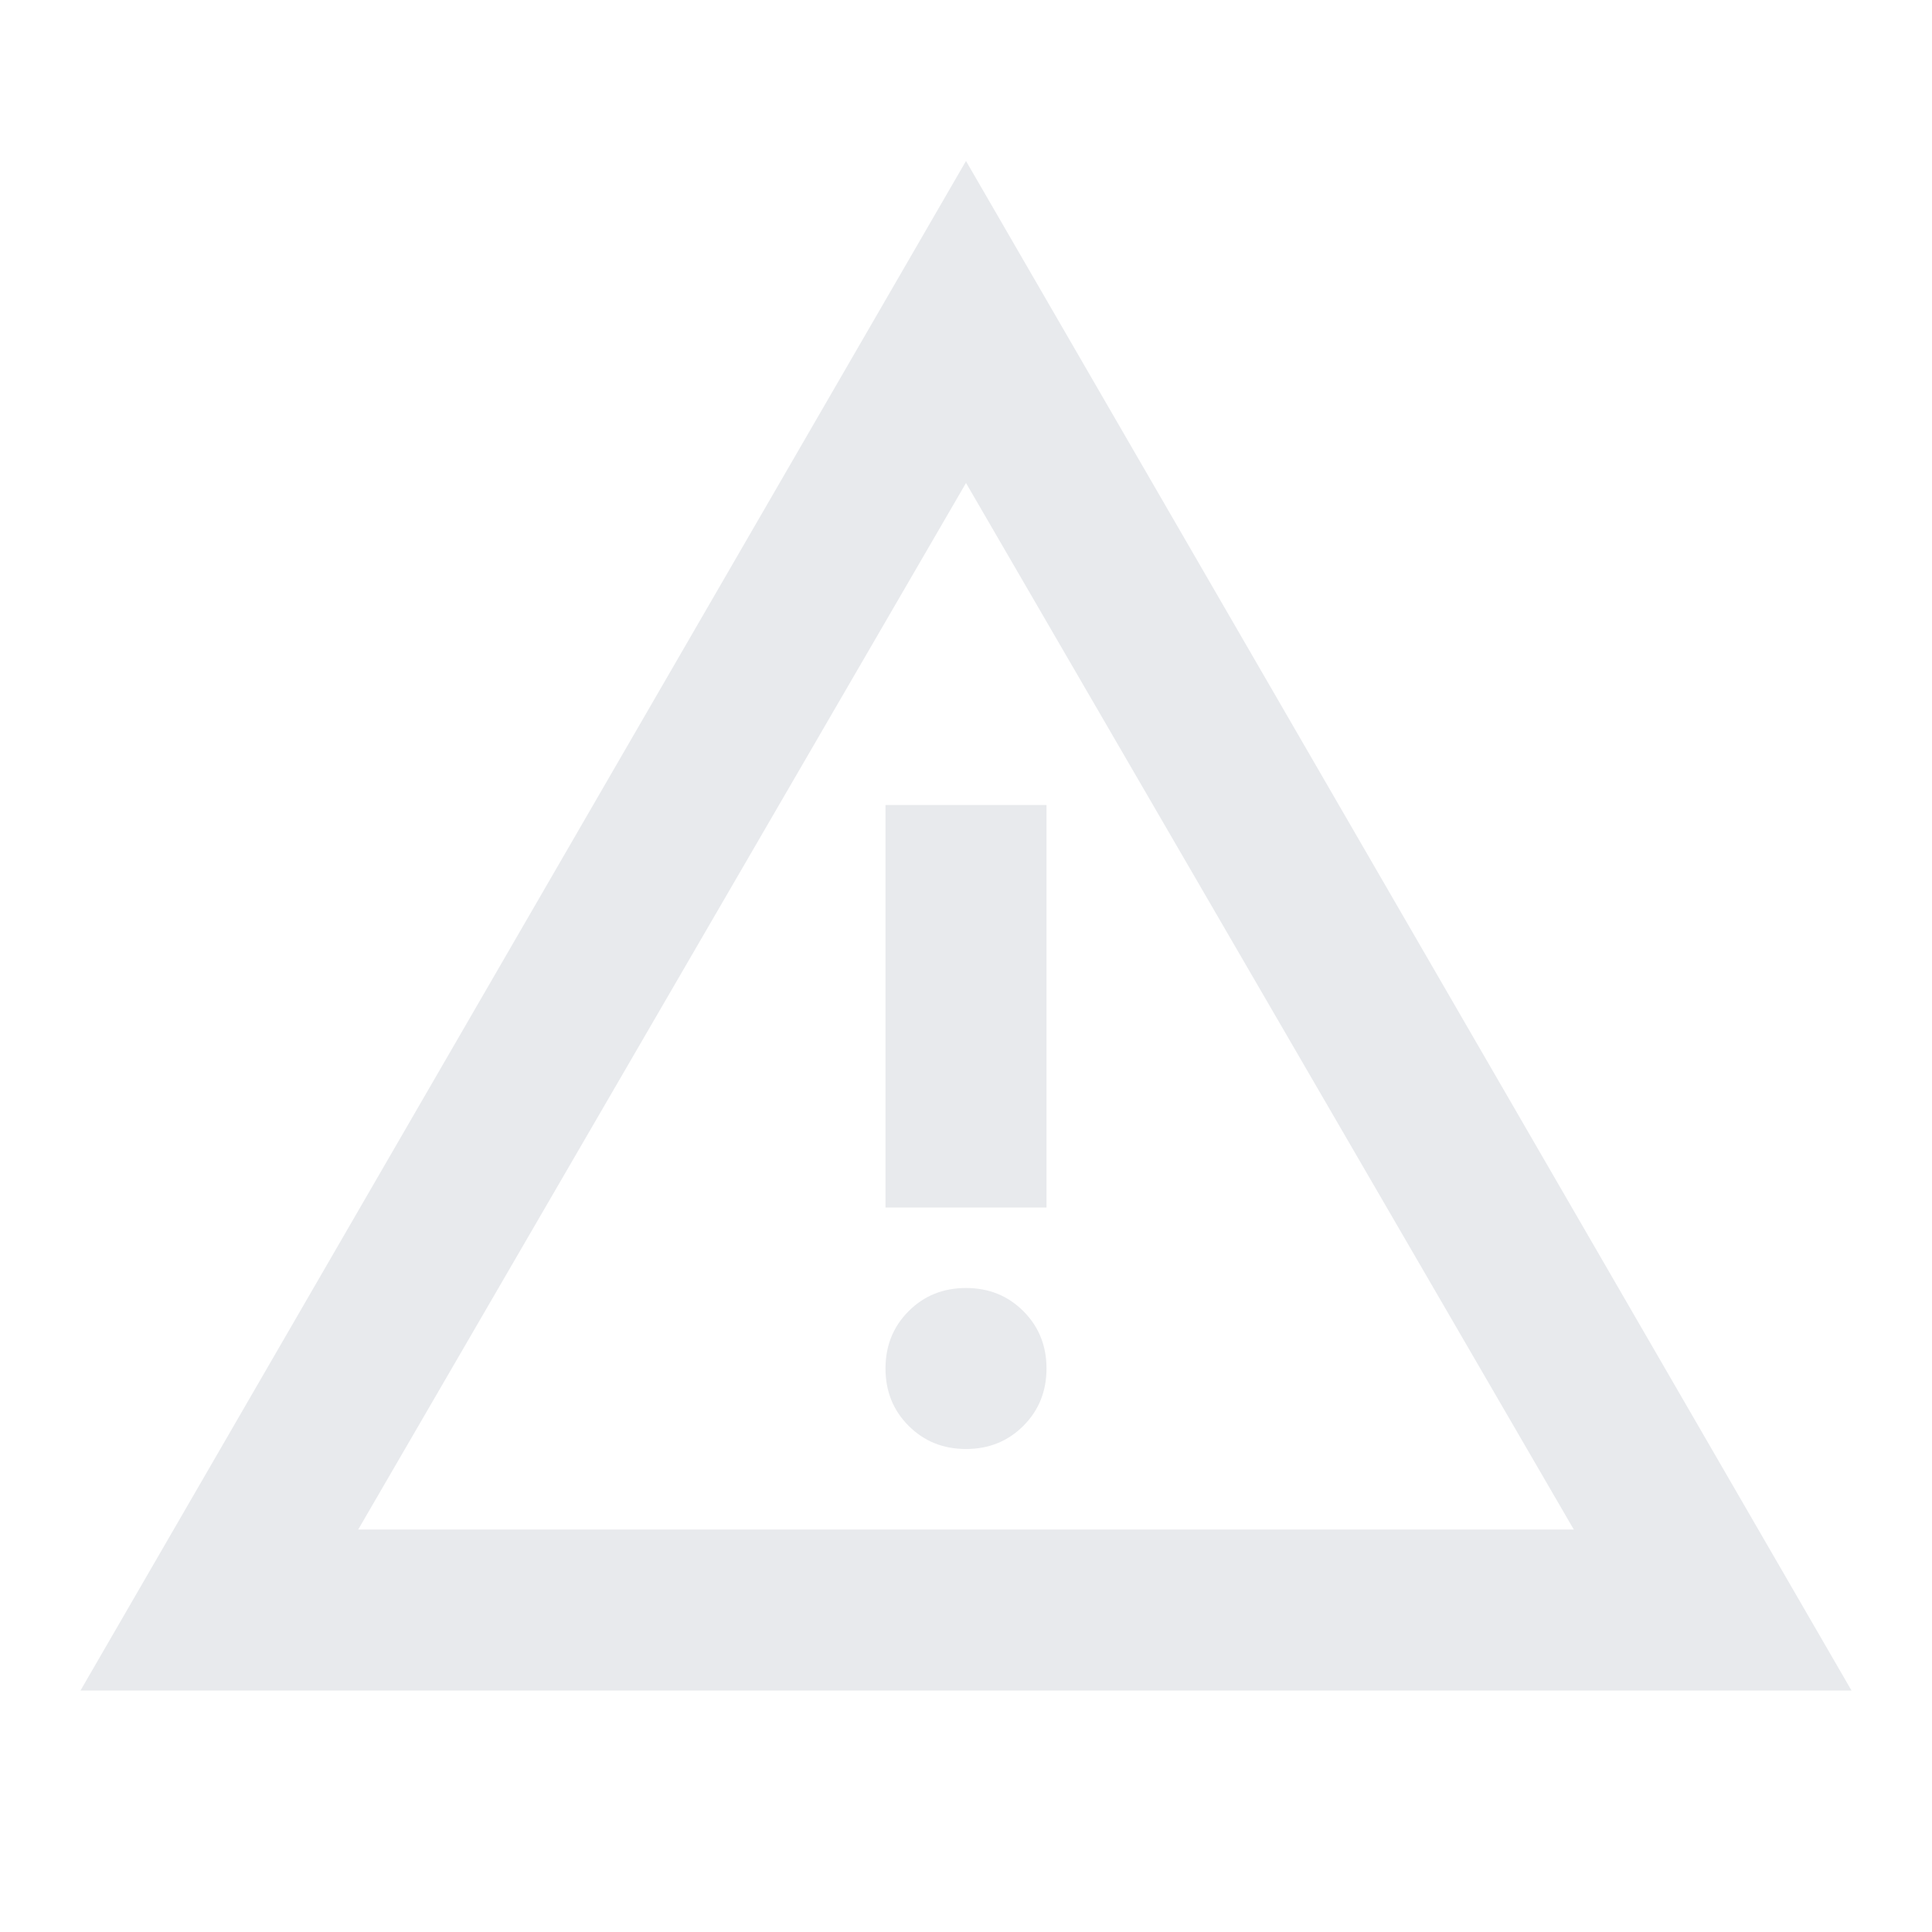
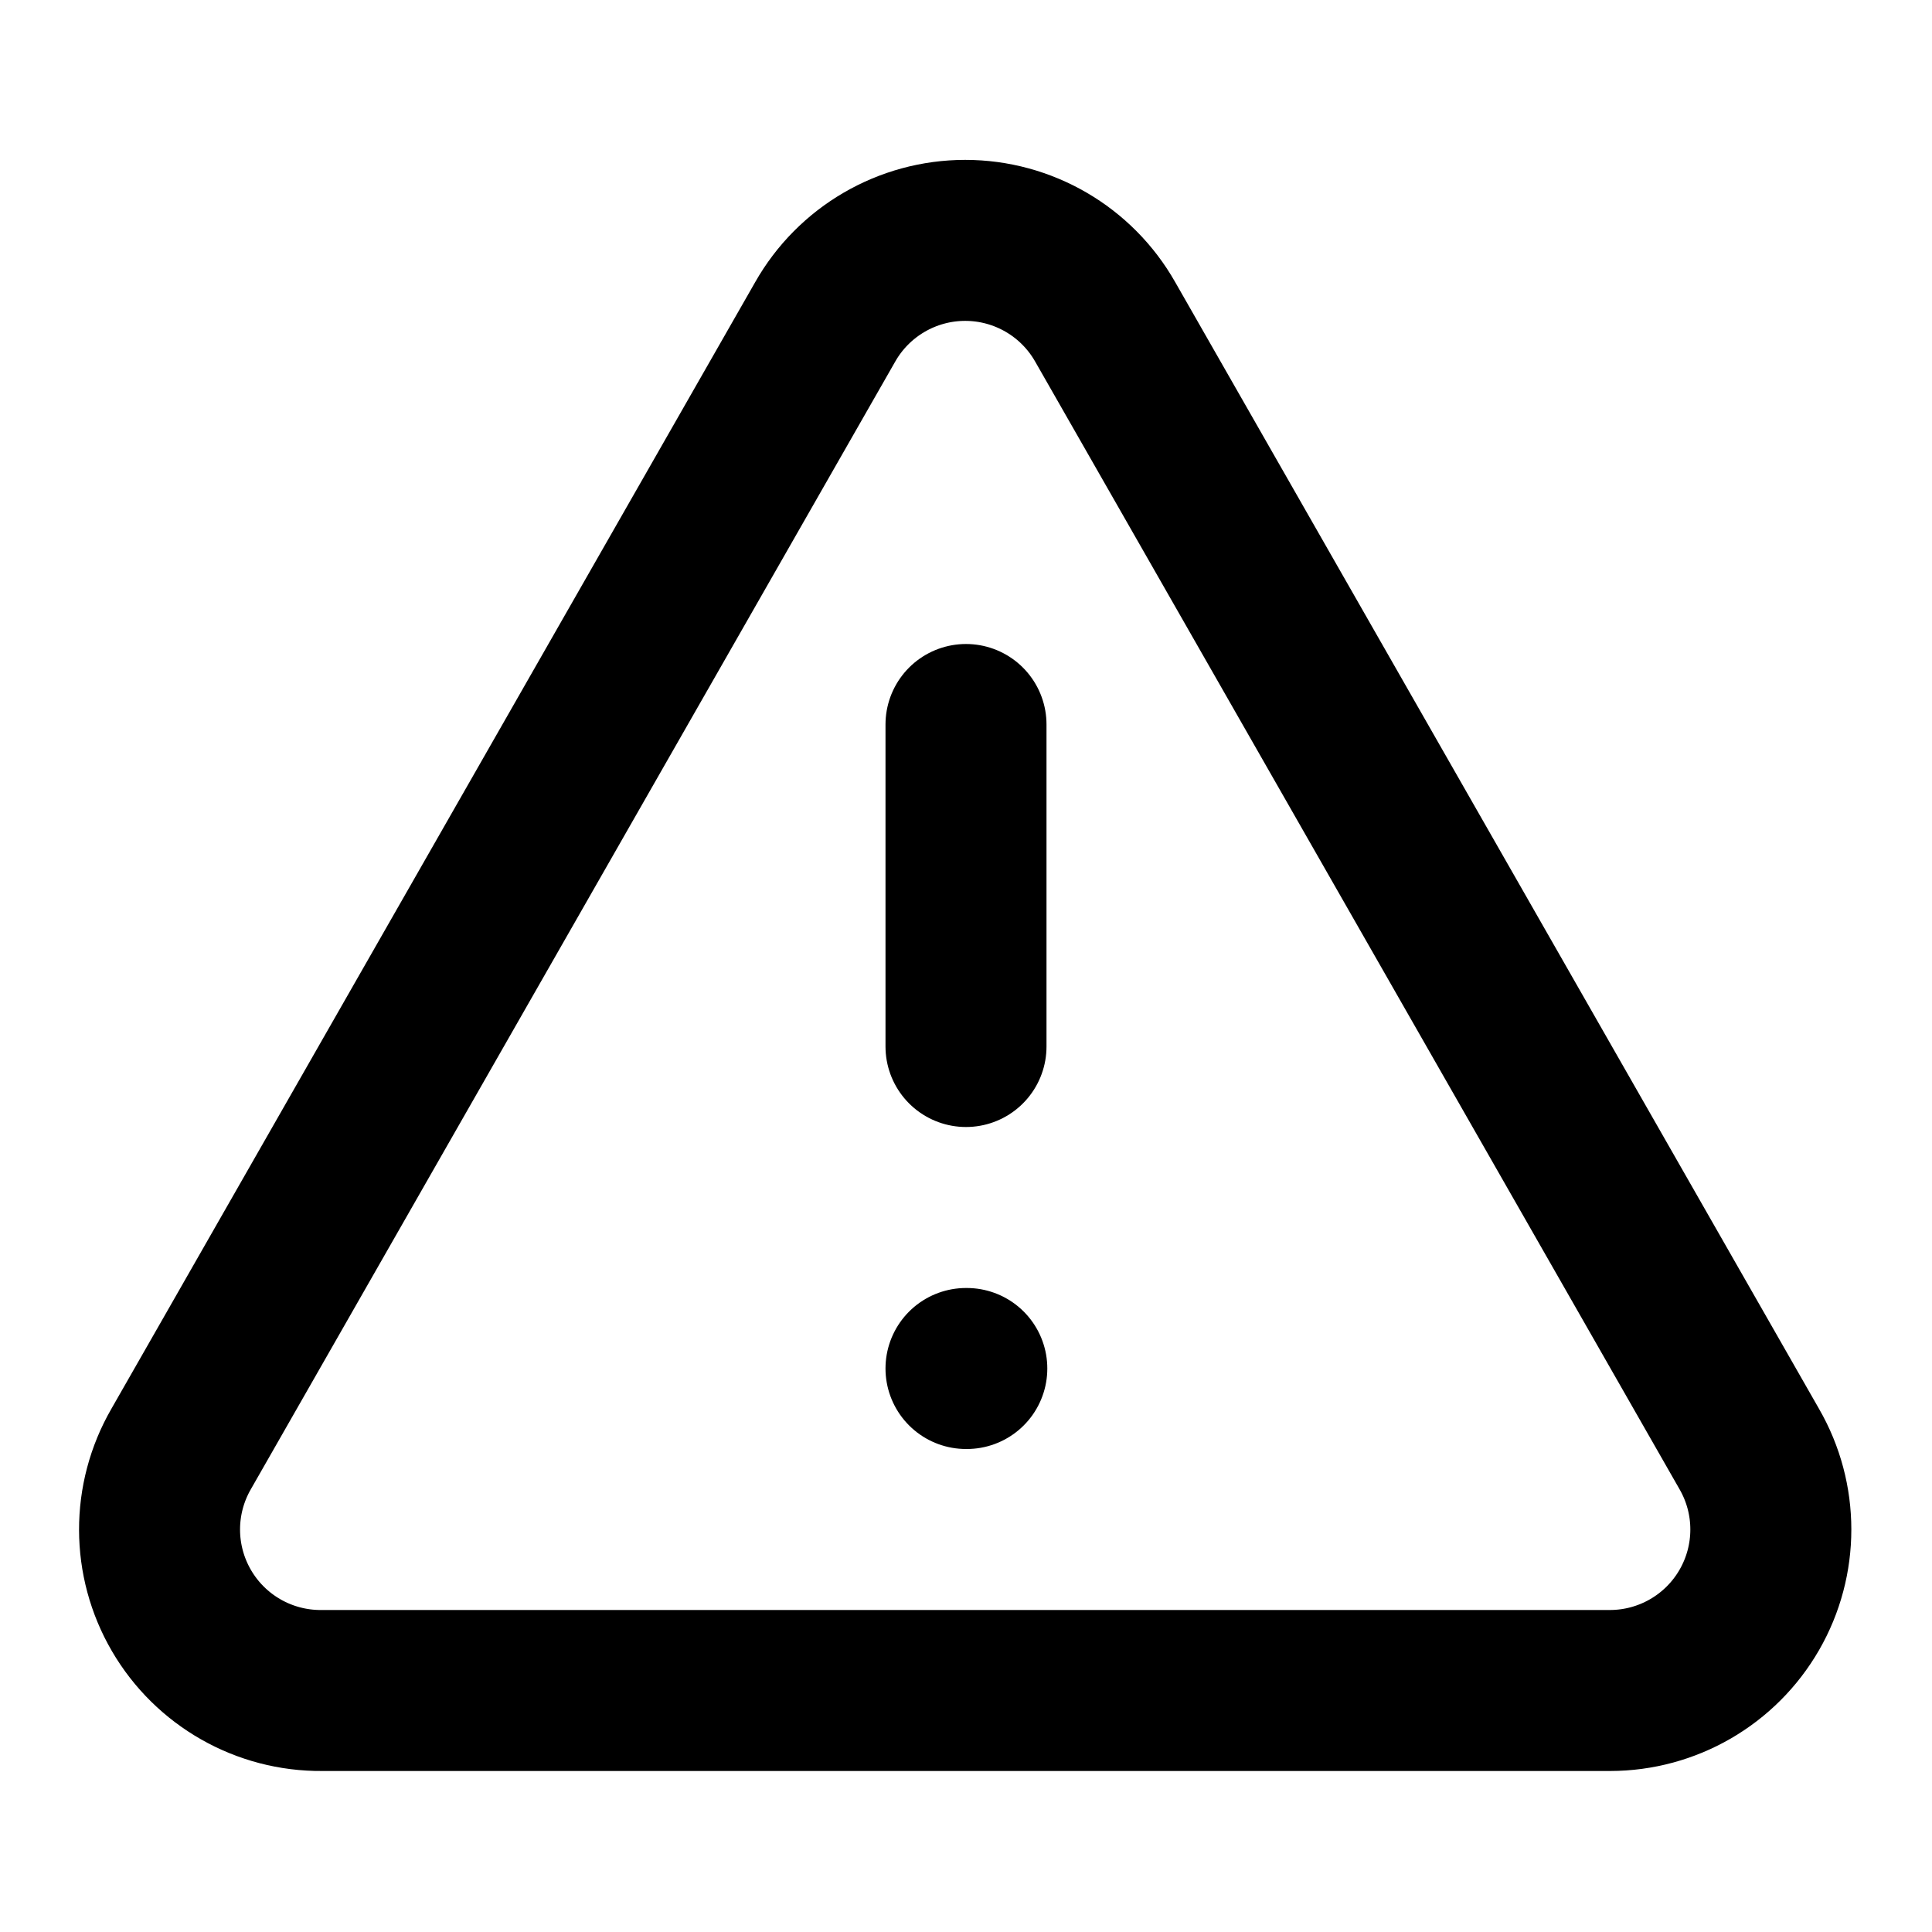
- <svg xmlns="http://www.w3.org/2000/svg" height="24px" viewBox="0 -960 960 960" width="24px" fill="#e8eaed">
-   <path d="m40-120 440-760 440 760H40Zm138-80h604L480-720 178-200Zm302-40q17 0 28.5-11.5T520-280q0-17-11.5-28.5T480-320q-17 0-28.5 11.5T440-280q0 17 11.5 28.5T480-240Zm-40-120h80v-200h-80v200Zm40-100Z" />
+ <svg xmlns="http://www.w3.org/2000/svg" width="24" height="24" viewBox="0 0 24 24" fill="none" stroke="currentColor" stroke-width="2" stroke-linecap="round" stroke-linejoin="round" class="lucide lucide-triangle-alert-icon lucide-triangle-alert">
+   <path d="m21.73 18-8-14a2 2 0 0 0-3.48 0l-8 14A2 2 0 0 0 4 21h16a2 2 0 0 0 1.73-3" />
+   <path d="M12 9v4" />
+   <path d="M12 17h.01" />
</svg>
